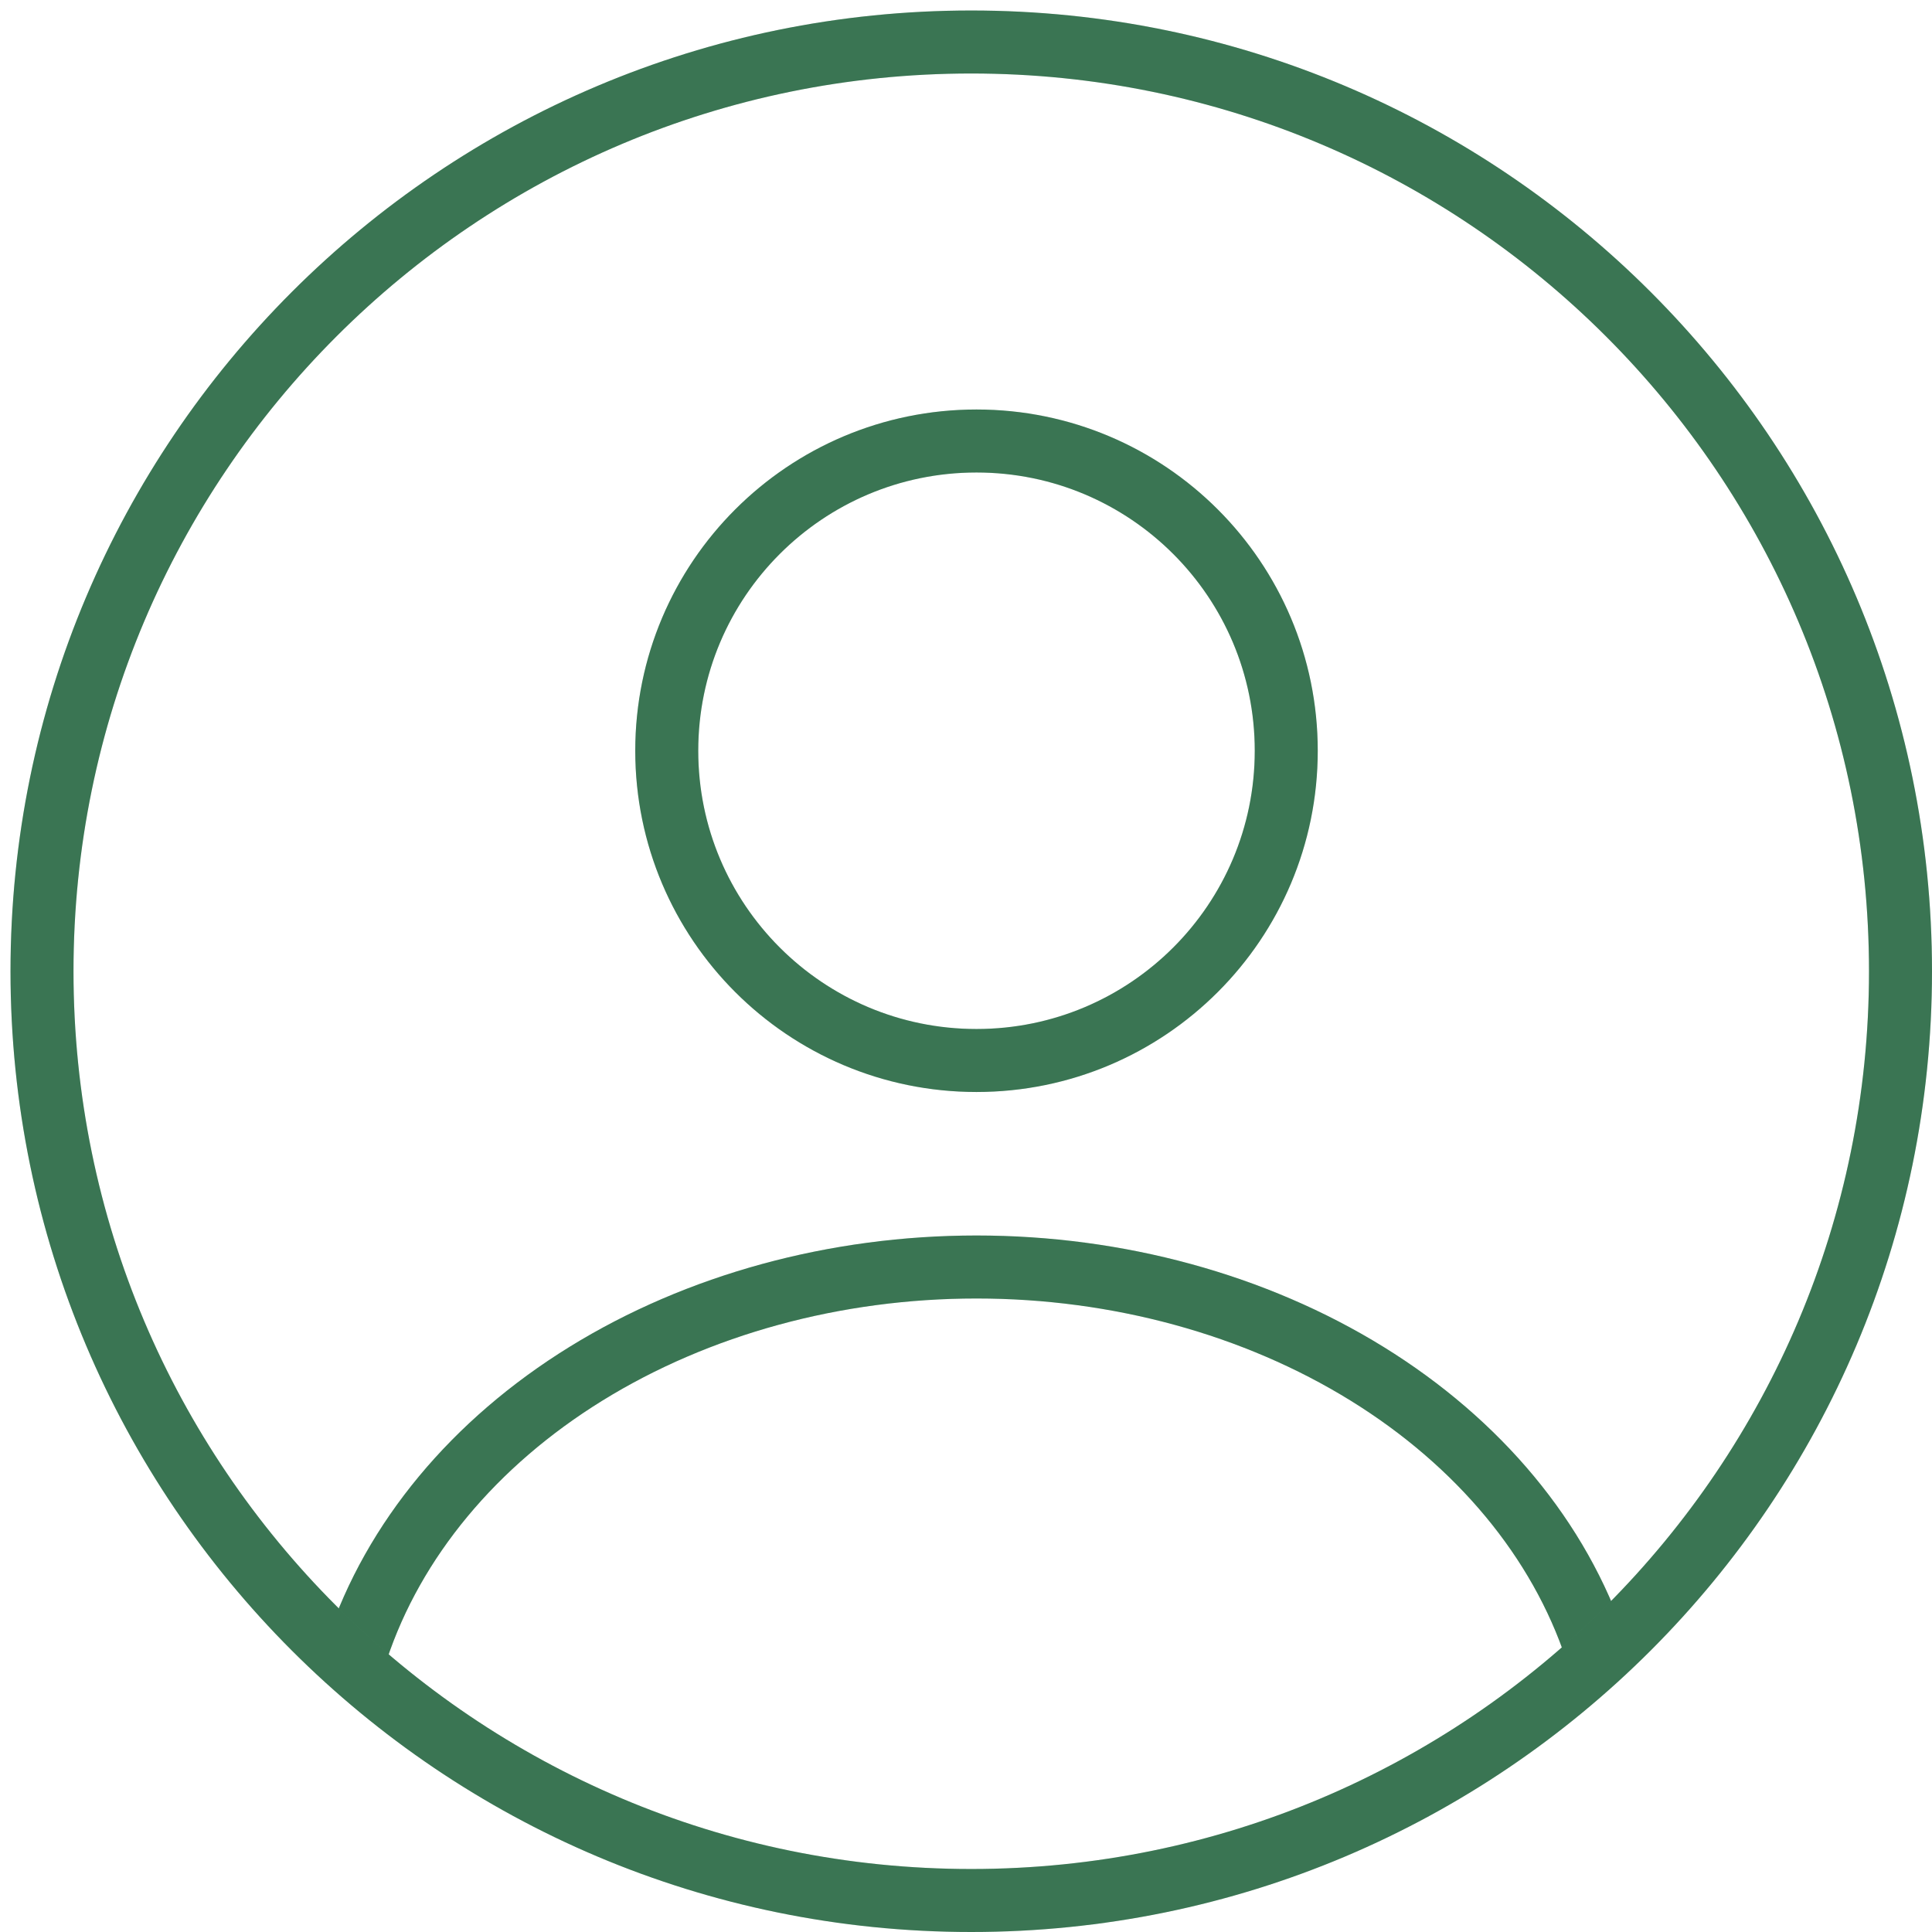
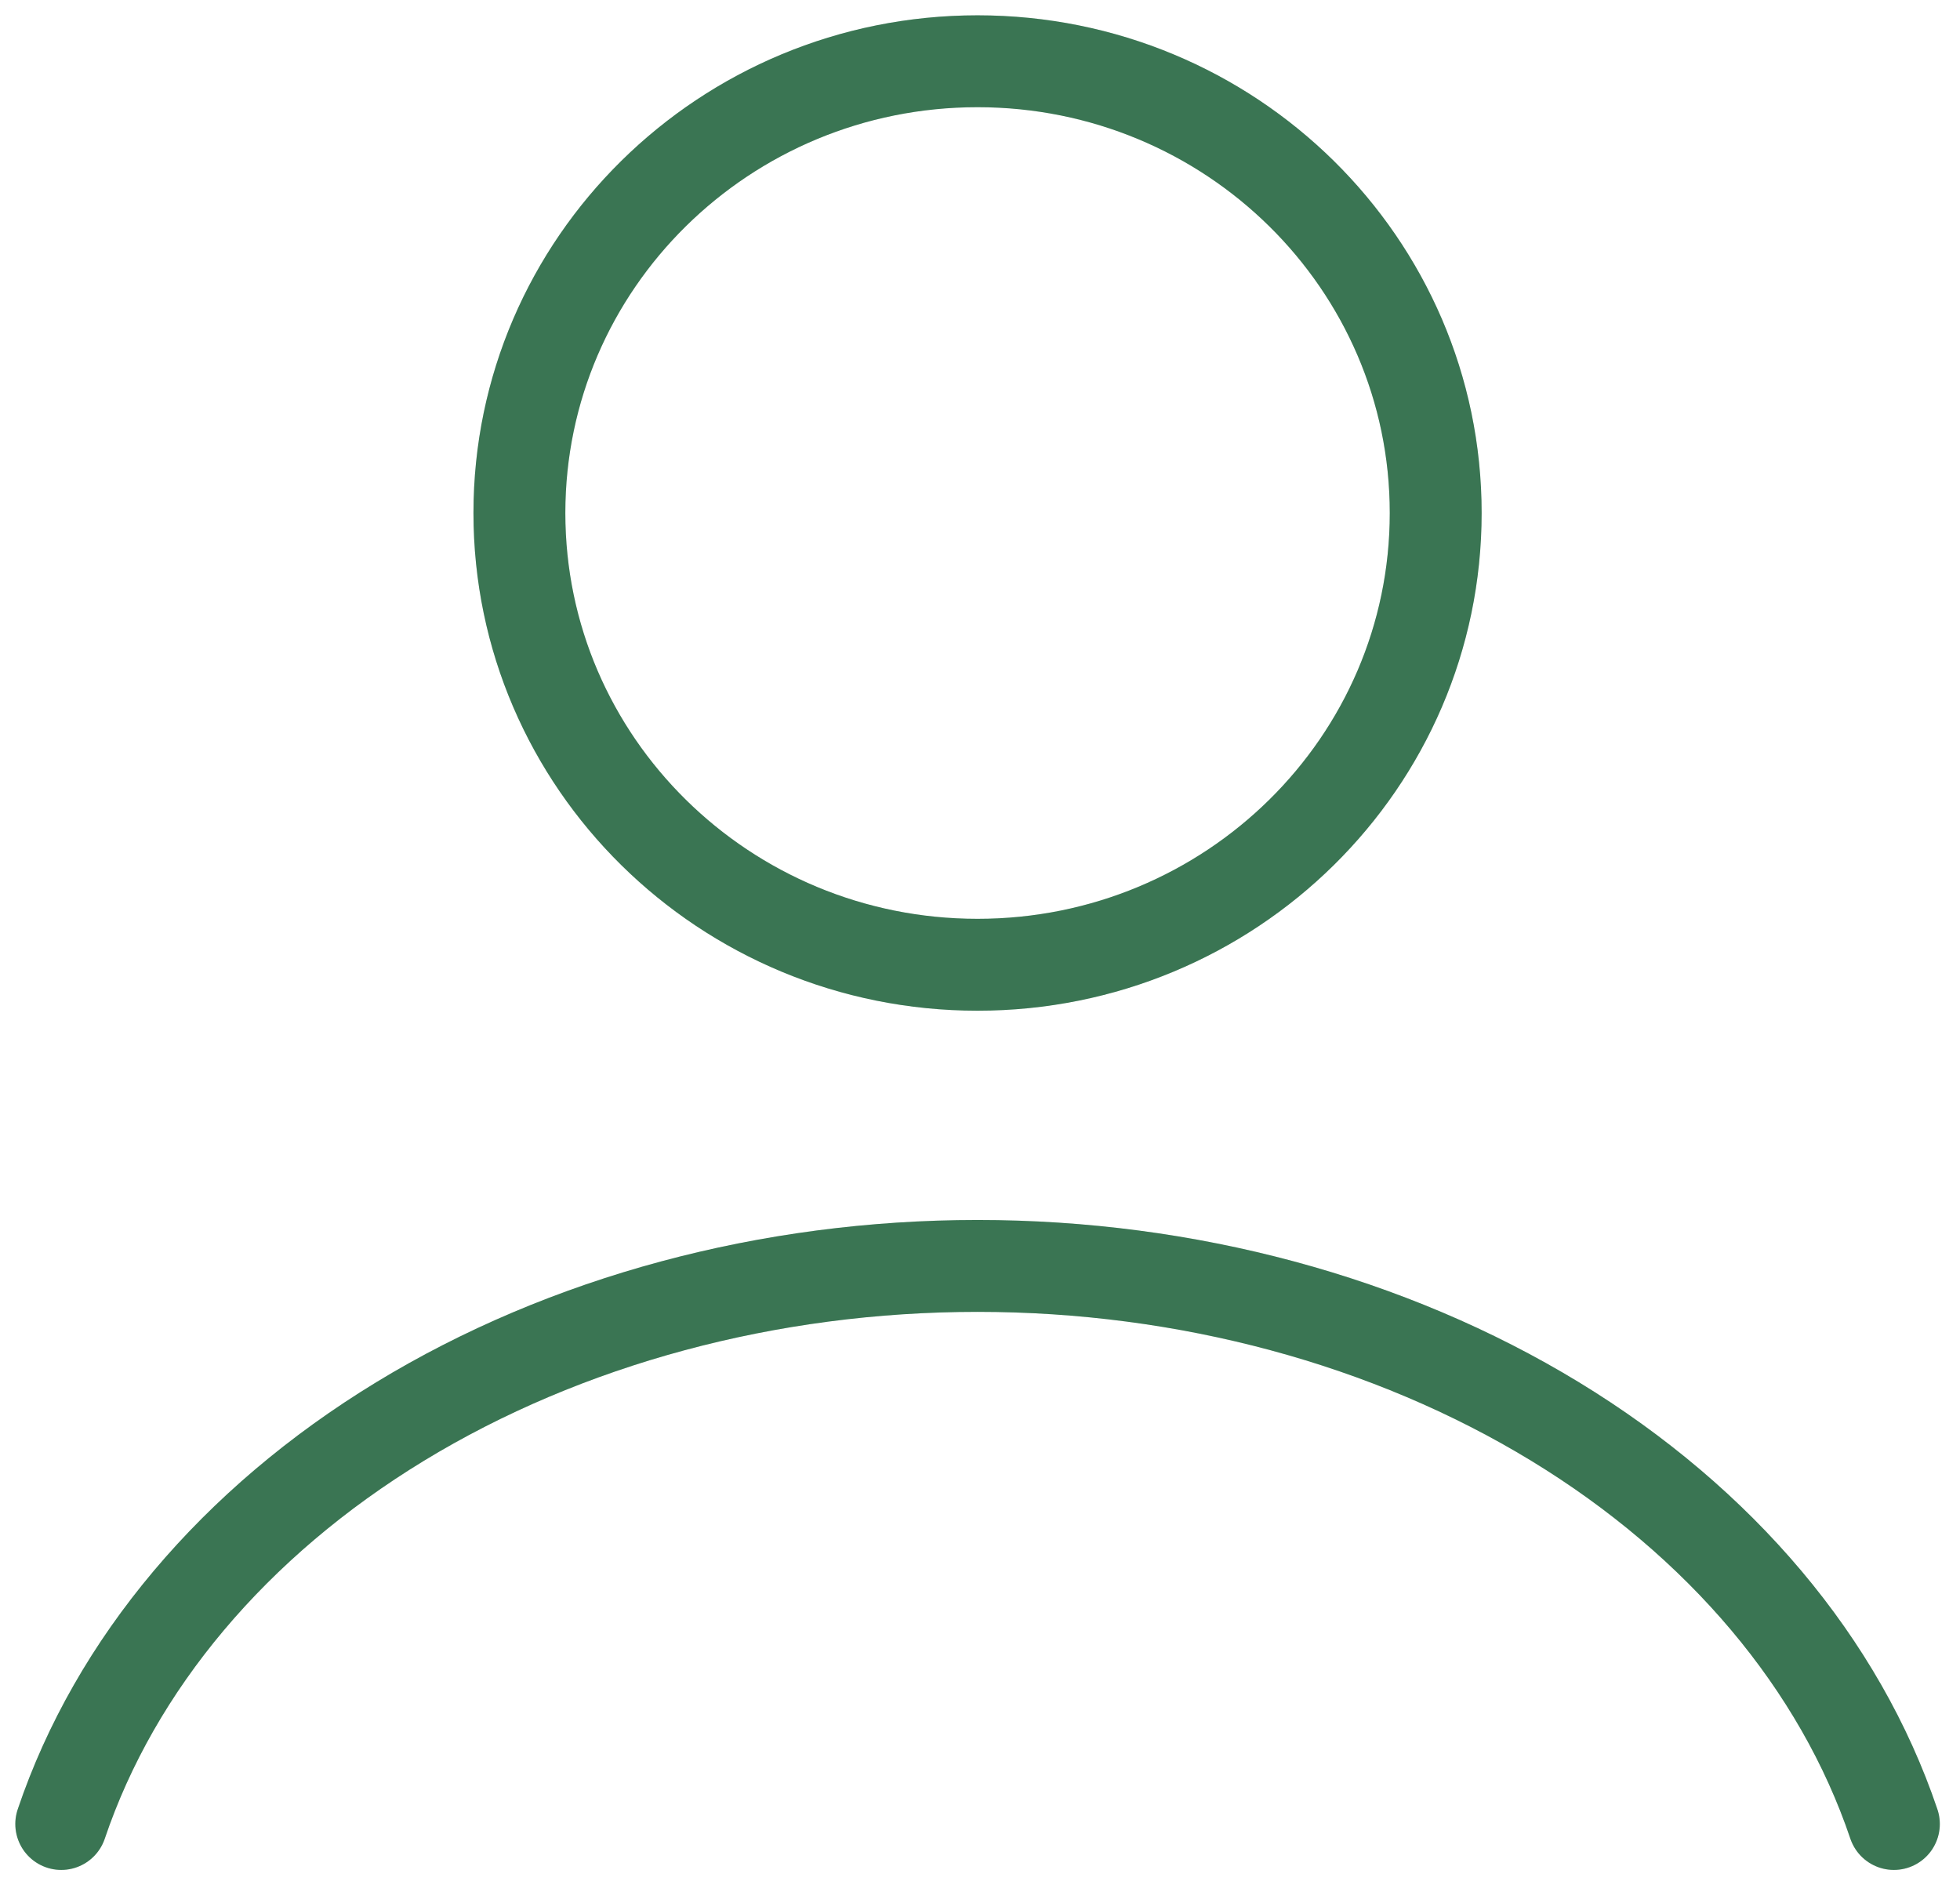
- <svg xmlns="http://www.w3.org/2000/svg" width="92" height="92" viewBox="0 0 92 92" fill="none">
-   <path d="M76 78.554C74.26 73.326 70.426 68.707 65.092 65.413C59.758 62.119 53.223 60.333 46.5 60.333C39.777 60.333 33.242 62.119 27.908 65.413C22.574 68.707 18.74 73.326 17 78.554" stroke="#499268" stroke-width="3" stroke-linecap="round" />
-   <path d="M76 78.554C74.26 73.326 70.426 68.707 65.092 65.413C59.758 62.119 53.223 60.333 46.5 60.333C39.777 60.333 33.242 62.119 27.908 65.413C22.574 68.707 18.74 73.326 17 78.554" stroke="black" stroke-opacity="0.2" stroke-width="3" stroke-linecap="round" />
-   <circle cx="46.5" cy="35.75" r="14.75" stroke="#499268" stroke-width="3" stroke-linecap="round" />
-   <circle cx="46.5" cy="35.75" r="14.75" stroke="black" stroke-opacity="0.2" stroke-width="3" stroke-linecap="round" />
-   <circle cx="46.25" cy="46.25" r="44.25" stroke="#499268" stroke-width="3" />
-   <circle cx="46.25" cy="46.25" r="44.25" stroke="black" stroke-opacity="0.2" stroke-width="3" />
+ <svg xmlns="http://www.w3.org/2000/svg" width="64" height="62" viewBox="0 0 64 62" fill="none">
+   <path d="M61.841 59.554C60.076 54.327 56.187 49.708 50.778 46.413C45.368 43.119 38.739 41.333 31.921 41.333C25.102 41.333 18.473 43.119 13.064 46.413C7.654 49.708 3.765 54.327 2 59.554" stroke="#499268" stroke-width="3" stroke-linecap="round" />
+   <path d="M61.841 59.554C60.076 54.327 56.187 49.708 50.778 46.413C45.368 43.119 38.739 41.333 31.921 41.333C25.102 41.333 18.473 43.119 13.064 46.413C7.654 49.708 3.765 54.327 2 59.554" stroke="black" stroke-opacity="0.2" stroke-width="3" stroke-linecap="round" />
+   <ellipse cx="31.92" cy="16.75" rx="14.96" ry="14.75" stroke="#499268" stroke-width="3" stroke-linecap="round" />
+   <ellipse cx="31.92" cy="16.75" rx="14.96" ry="14.75" stroke="black" stroke-opacity="0.2" stroke-width="3" stroke-linecap="round" />
</svg>
